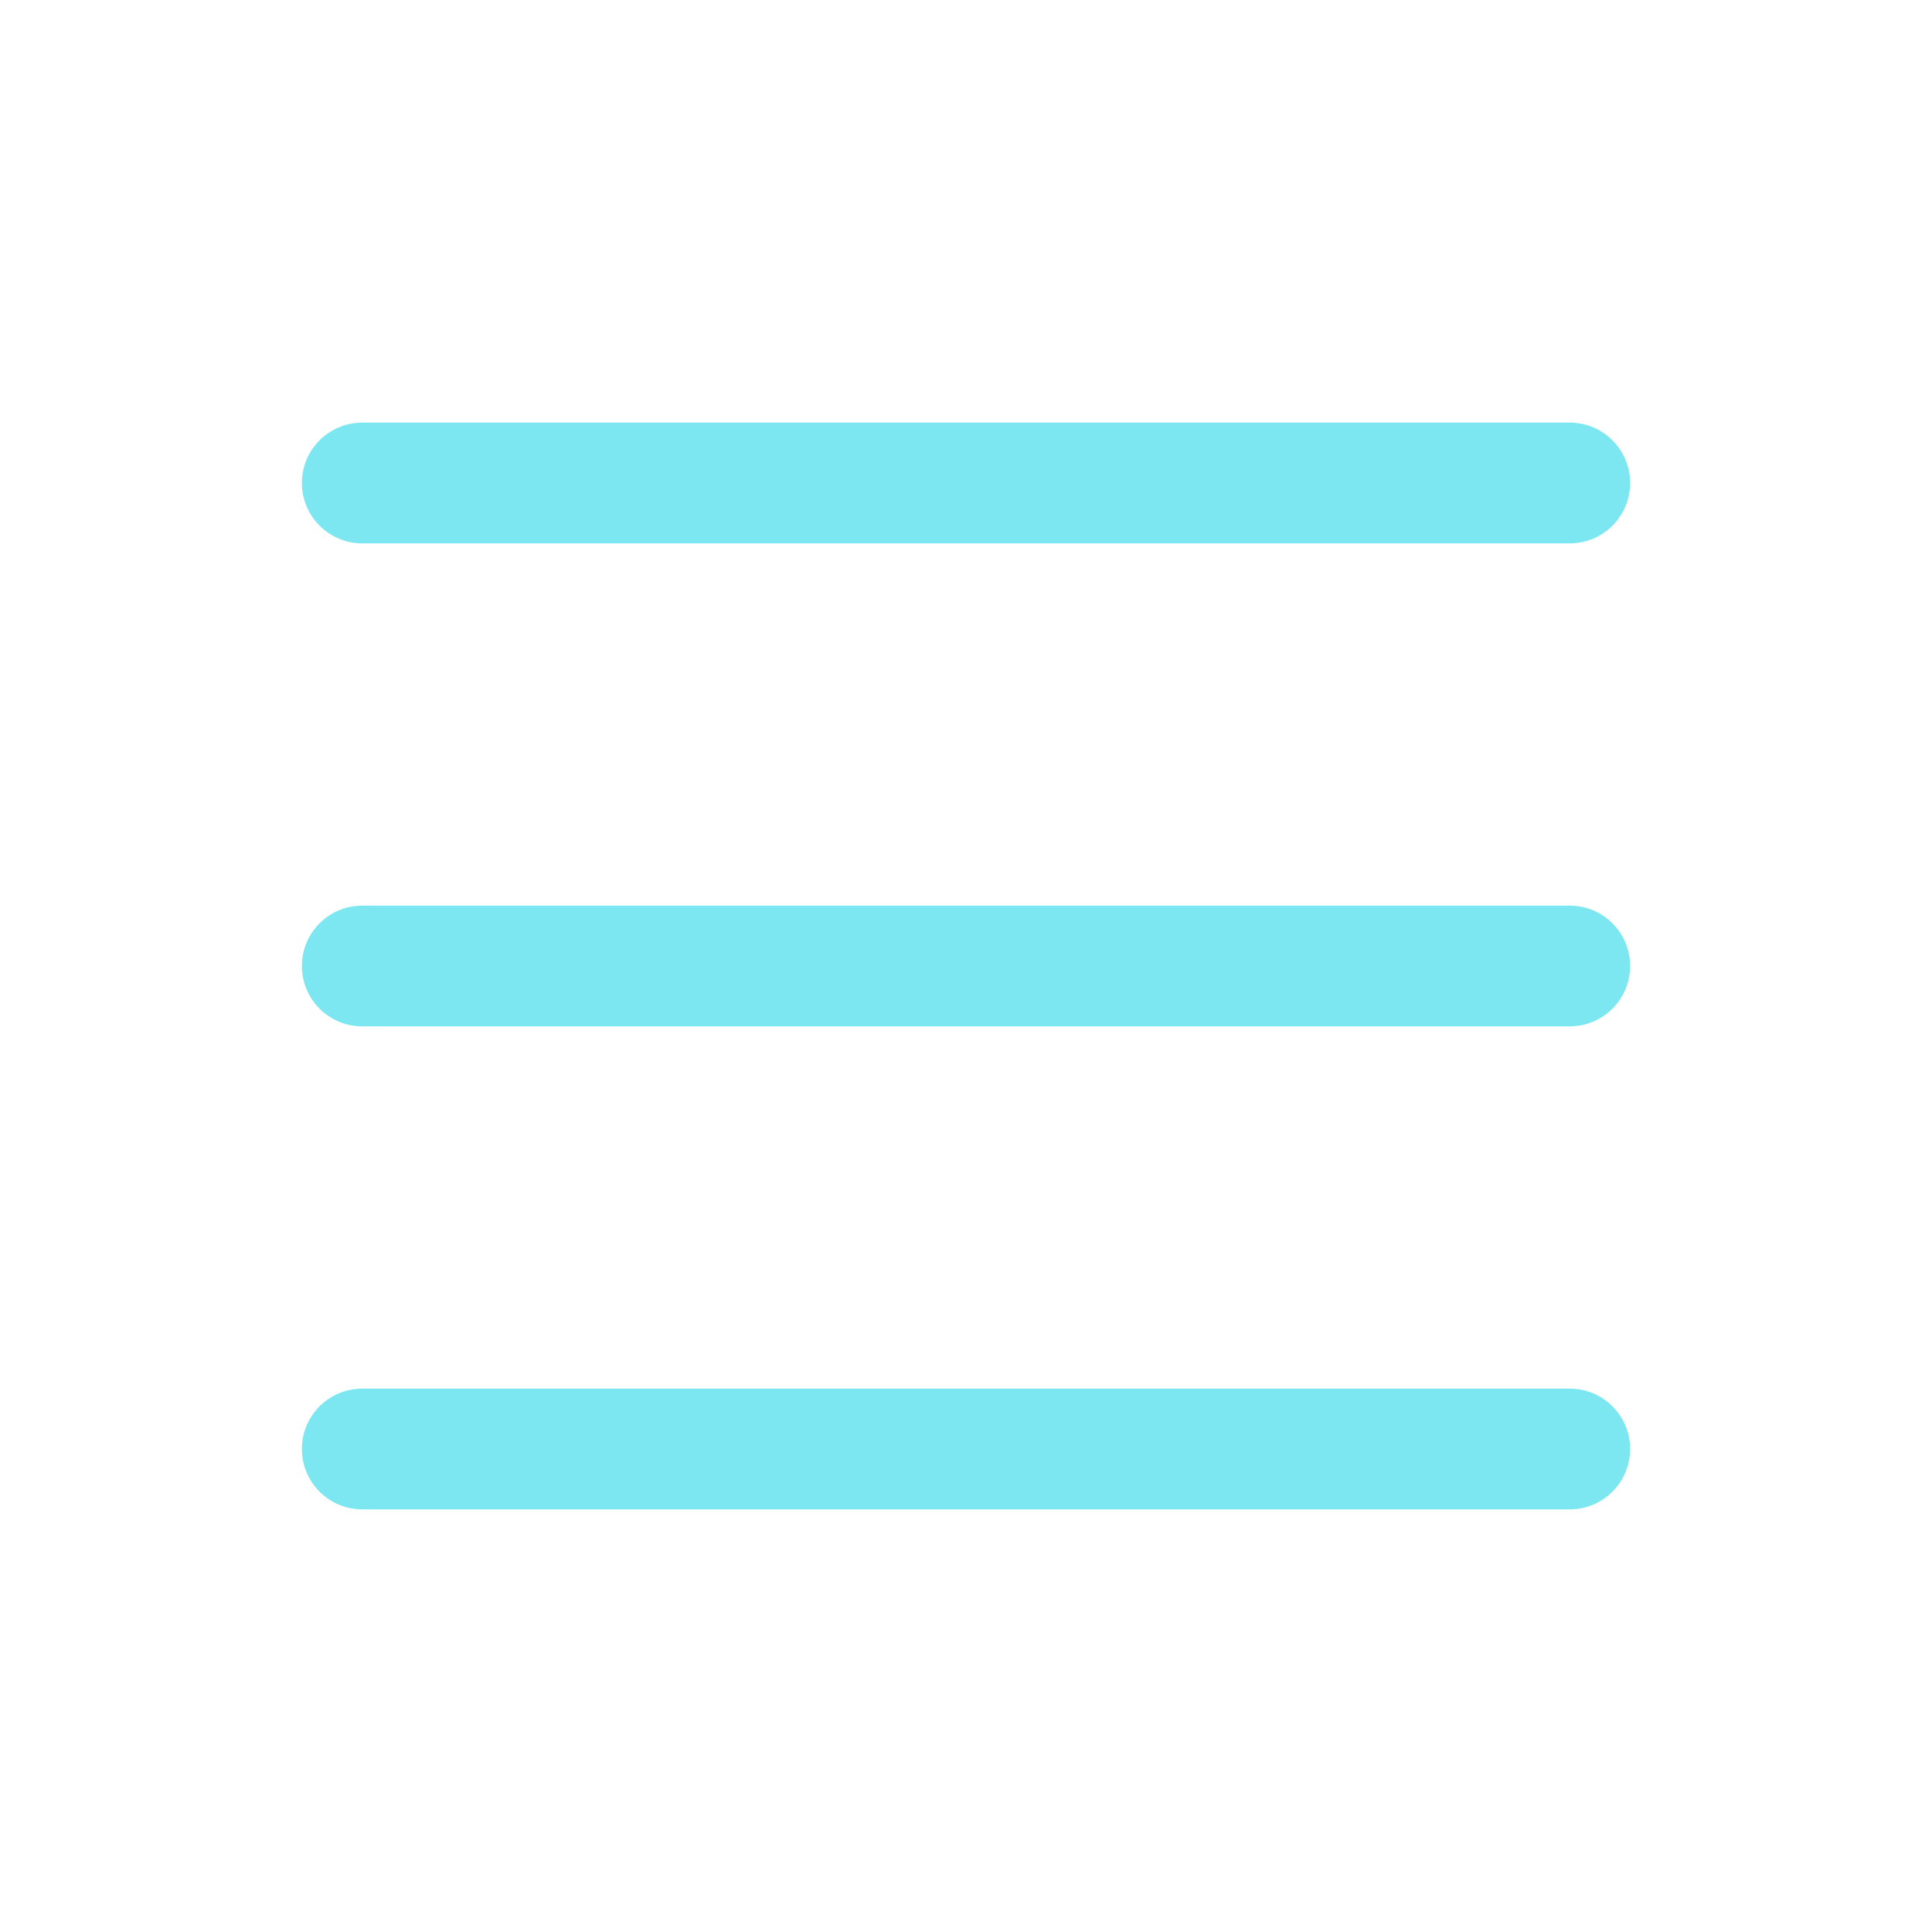
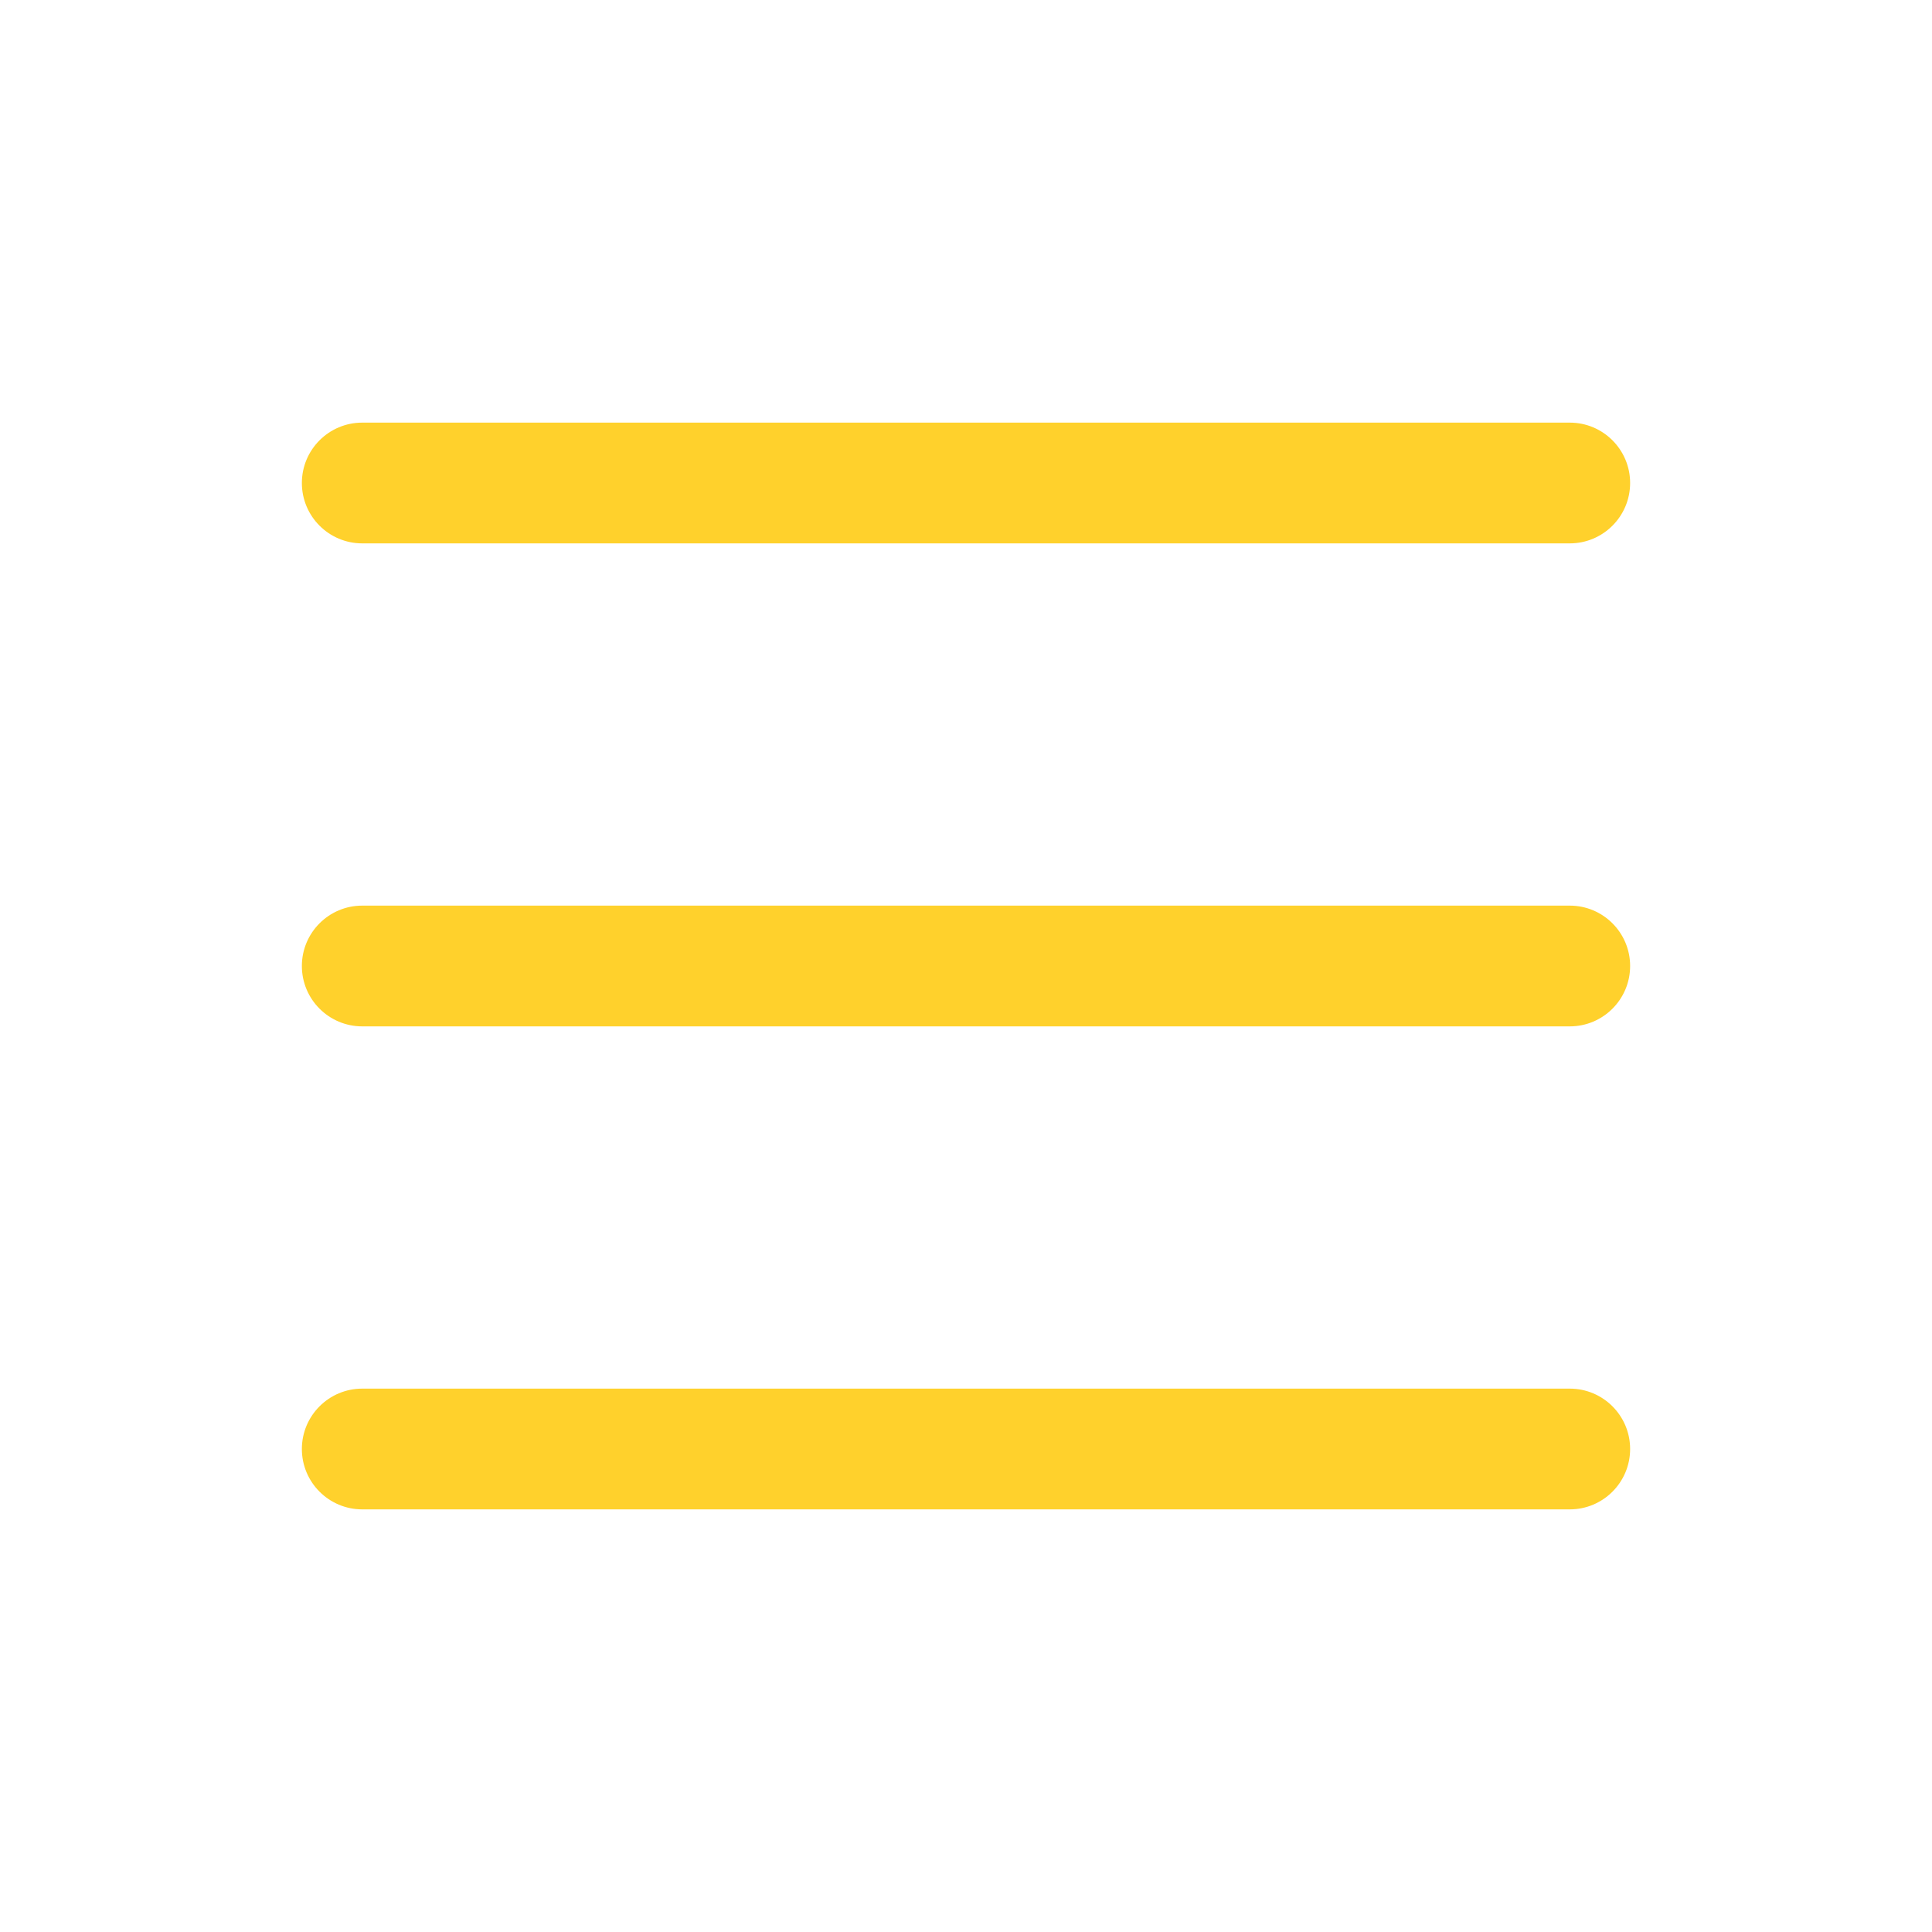
- <svg xmlns="http://www.w3.org/2000/svg" width="16" height="16" fill="#7CE7F1" class="bi bi-list" viewBox="0 0 16 16">
+ <svg xmlns="http://www.w3.org/2000/svg" width="16" height="16" fill="#FFD12C" class="bi bi-list" viewBox="0 0 16 16">
  <path fill-rule="evenodd" d="M2.5 12a.5.5 0 0 1 .5-.5h10a.5.5 0 0 1 0 1H3a.5.5 0 0 1-.5-.5m0-4a.5.5 0 0 1 .5-.5h10a.5.5 0 0 1 0 1H3a.5.5 0 0 1-.5-.5m0-4a.5.5 0 0 1 .5-.5h10a.5.5 0 0 1 0 1H3a.5.5 0 0 1-.5-.5" />
</svg>
